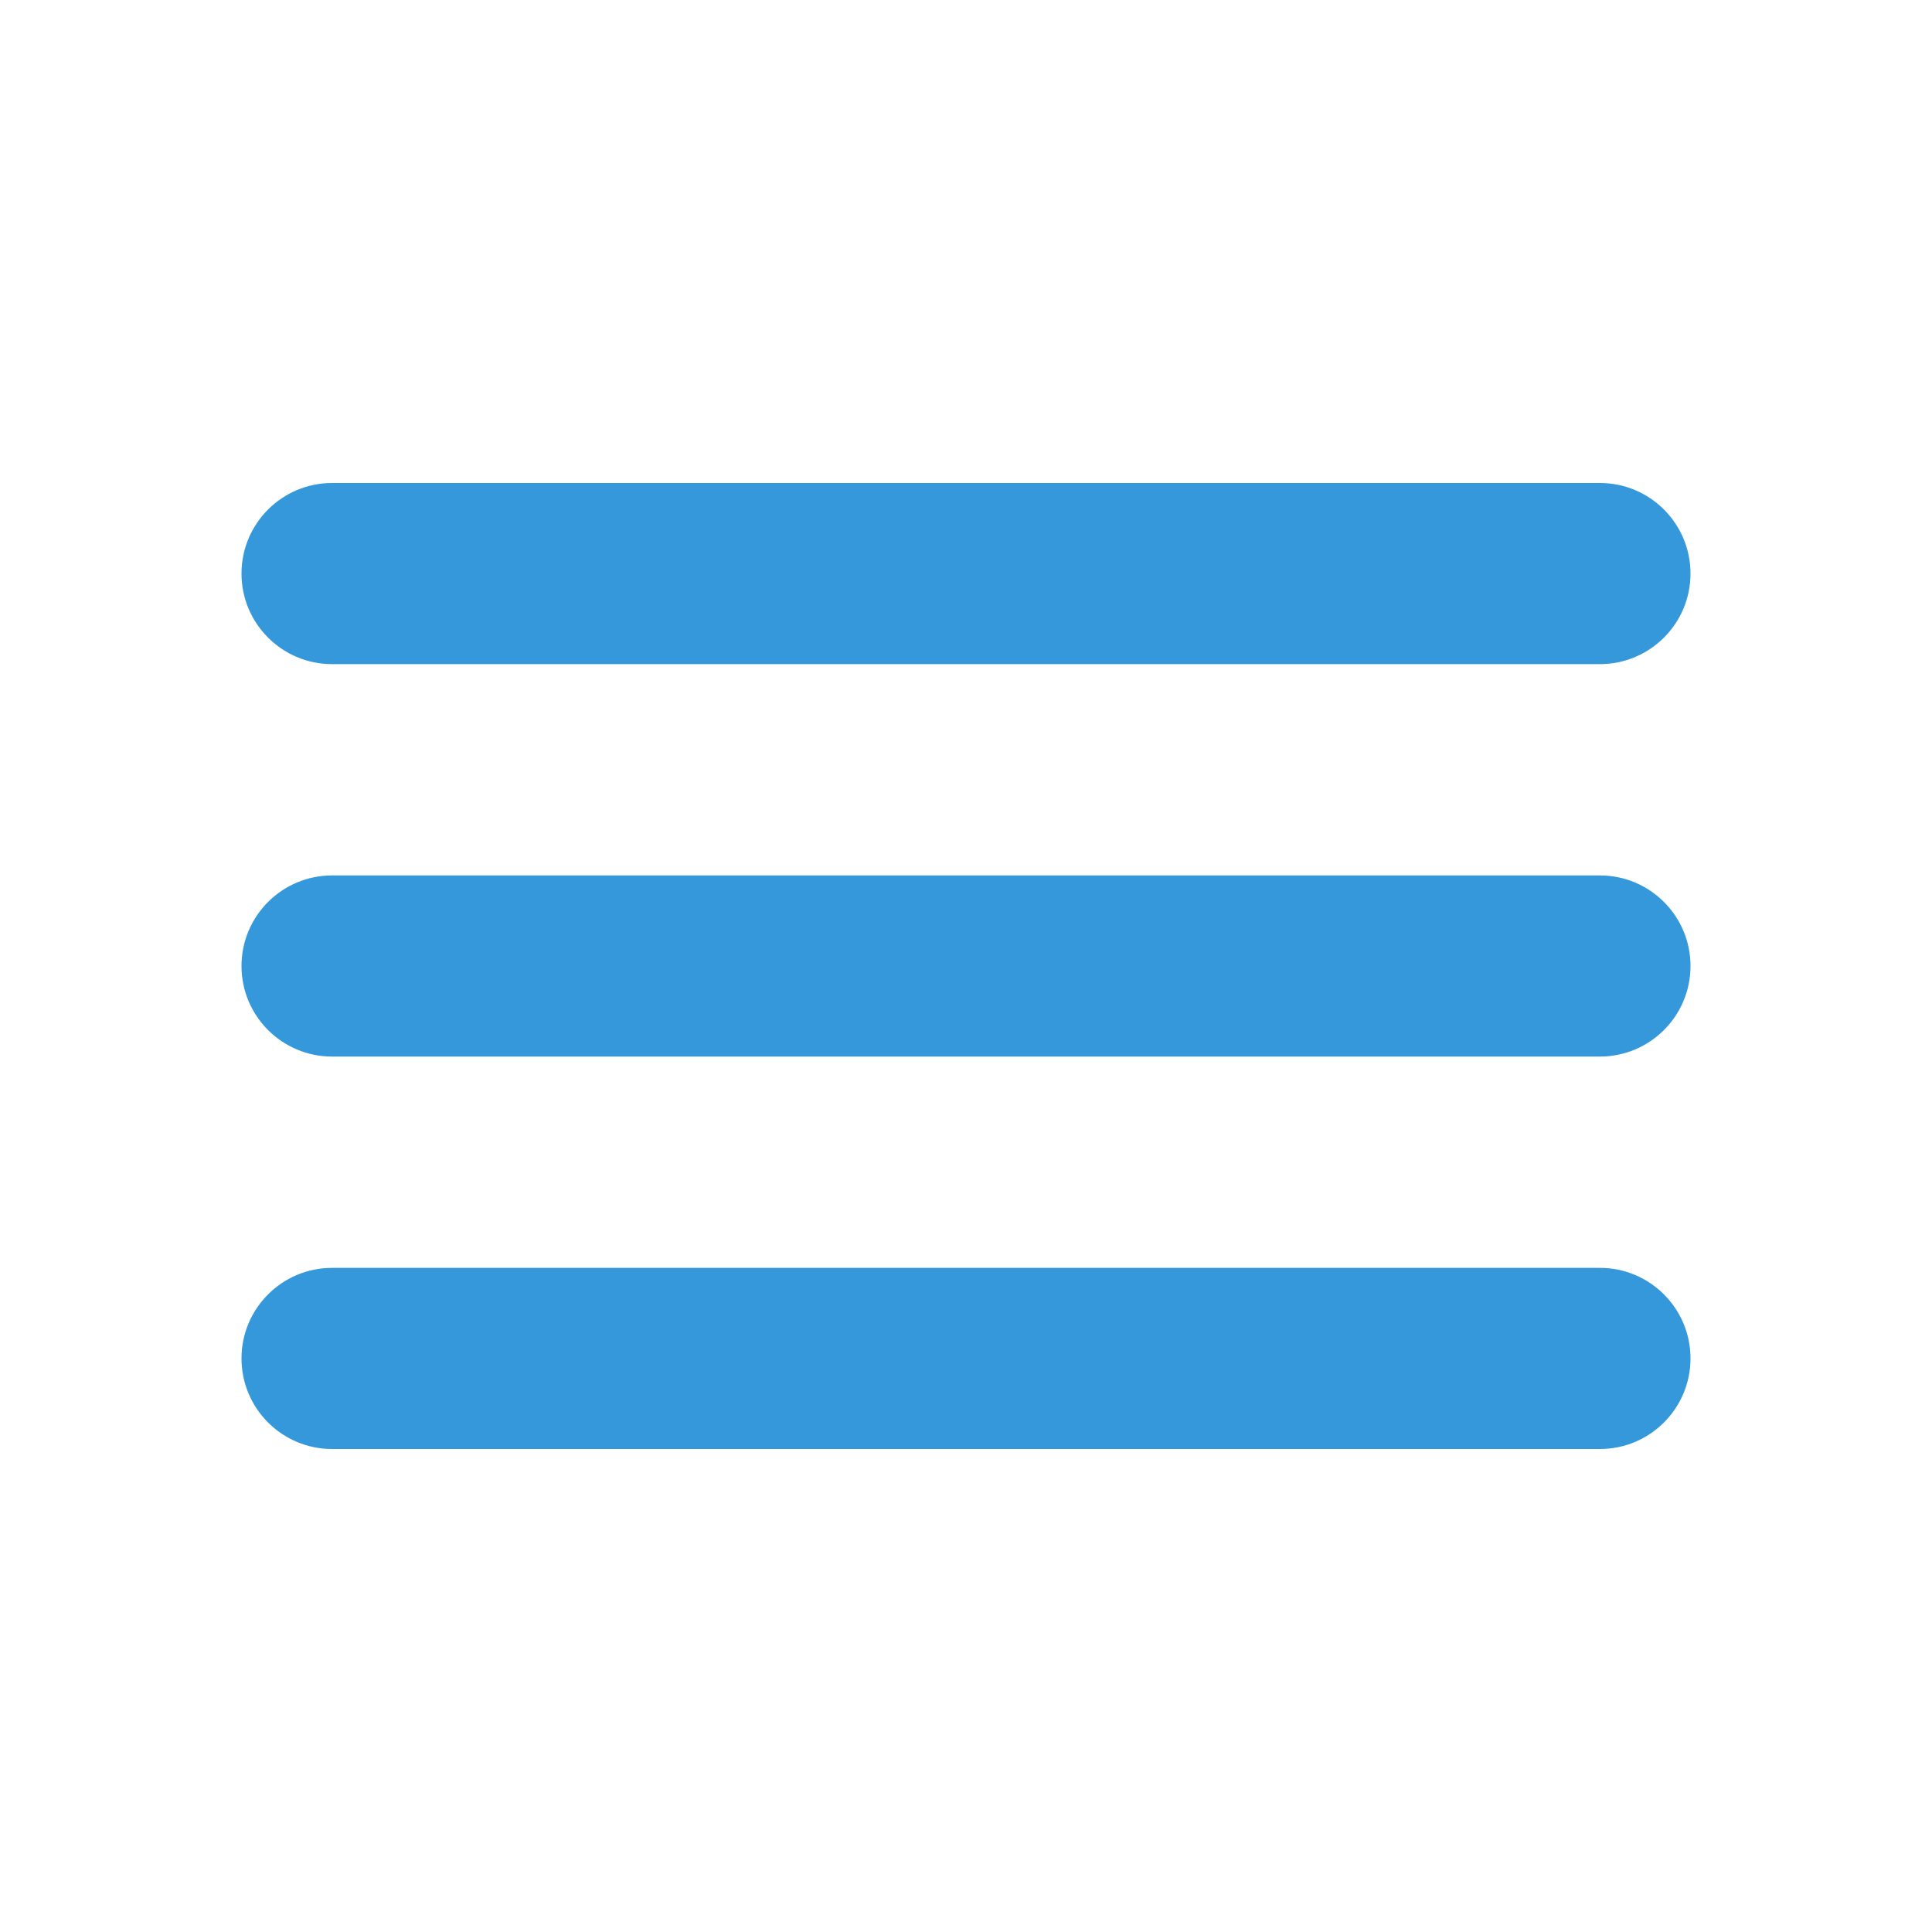
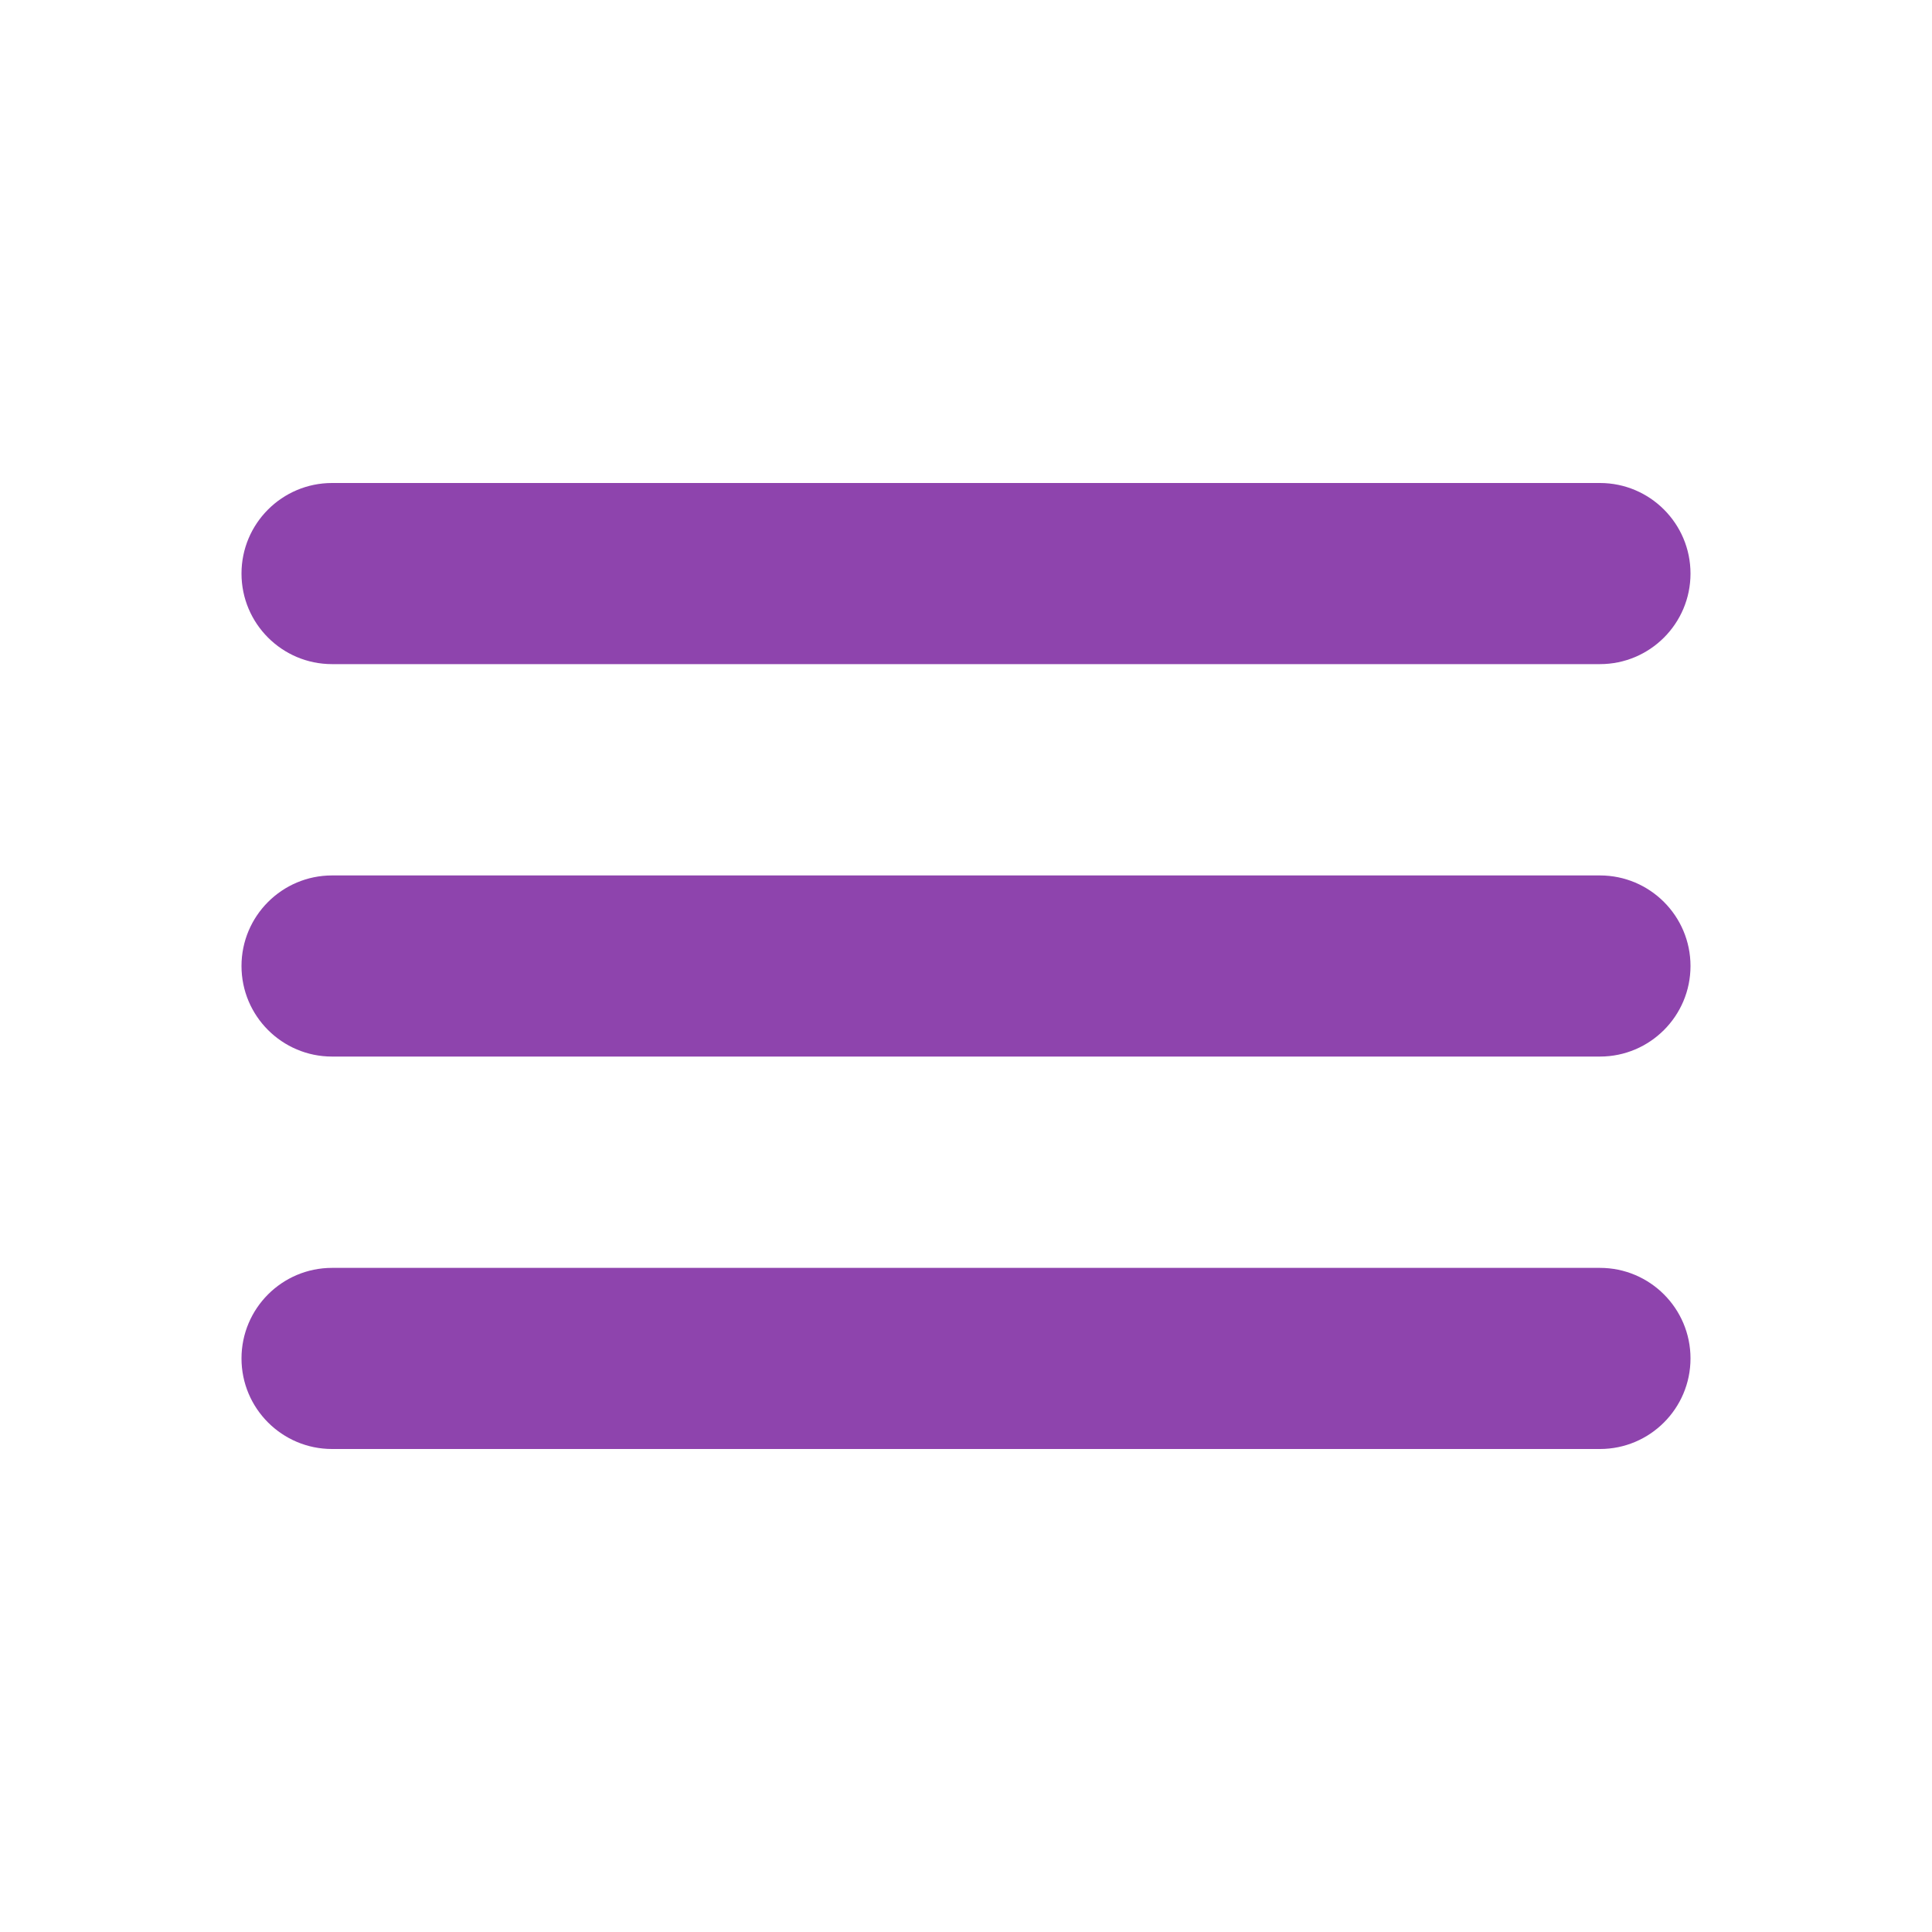
<svg xmlns="http://www.w3.org/2000/svg" width="24" height="24" viewBox="0 0 24 24" fill="none">
-   <path fill-rule="evenodd" clip-rule="evenodd" d="M3 7.125C3 6.504 3.504 6 4.125 6H19.875C20.496 6 21 6.504 21 7.125C21 7.746 20.496 8.25 19.875 8.25H4.125C3.504 8.25 3 7.746 3 7.125Z" fill="#3498DB" />
-   <path fill-rule="evenodd" clip-rule="evenodd" d="M3 12C3 11.379 3.504 10.875 4.125 10.875H19.875C20.496 10.875 21 11.379 21 12C21 12.621 20.496 13.125 19.875 13.125H4.125C3.504 13.125 3 12.621 3 12Z" fill="#3498DB" />
-   <path fill-rule="evenodd" clip-rule="evenodd" d="M3 16.875C3 16.254 3.504 15.75 4.125 15.75H19.875C20.496 15.75 21 16.254 21 16.875C21 17.496 20.496 18 19.875 18H4.125C3.504 18 3 17.496 3 16.875Z" fill="#3498DB" />
+   <path fill-rule="evenodd" clip-rule="evenodd" d="M3 7.125C3 6.504 3.504 6 4.125 6H19.875C20.496 6 21 6.504 21 7.125C21 7.746 20.496 8.25 19.875 8.25H4.125C3.504 8.25 3 7.746 3 7.125Z" fill="#8E44AD" />
+   <path fill-rule="evenodd" clip-rule="evenodd" d="M3 12C3 11.379 3.504 10.875 4.125 10.875H19.875C20.496 10.875 21 11.379 21 12C21 12.621 20.496 13.125 19.875 13.125H4.125C3.504 13.125 3 12.621 3 12Z" fill="#8E44AD" />
+   <path fill-rule="evenodd" clip-rule="evenodd" d="M3 16.875C3 16.254 3.504 15.75 4.125 15.75H19.875C20.496 15.75 21 16.254 21 16.875C21 17.496 20.496 18 19.875 18H4.125C3.504 18 3 17.496 3 16.875Z" fill="#8E44AD" />
</svg>
